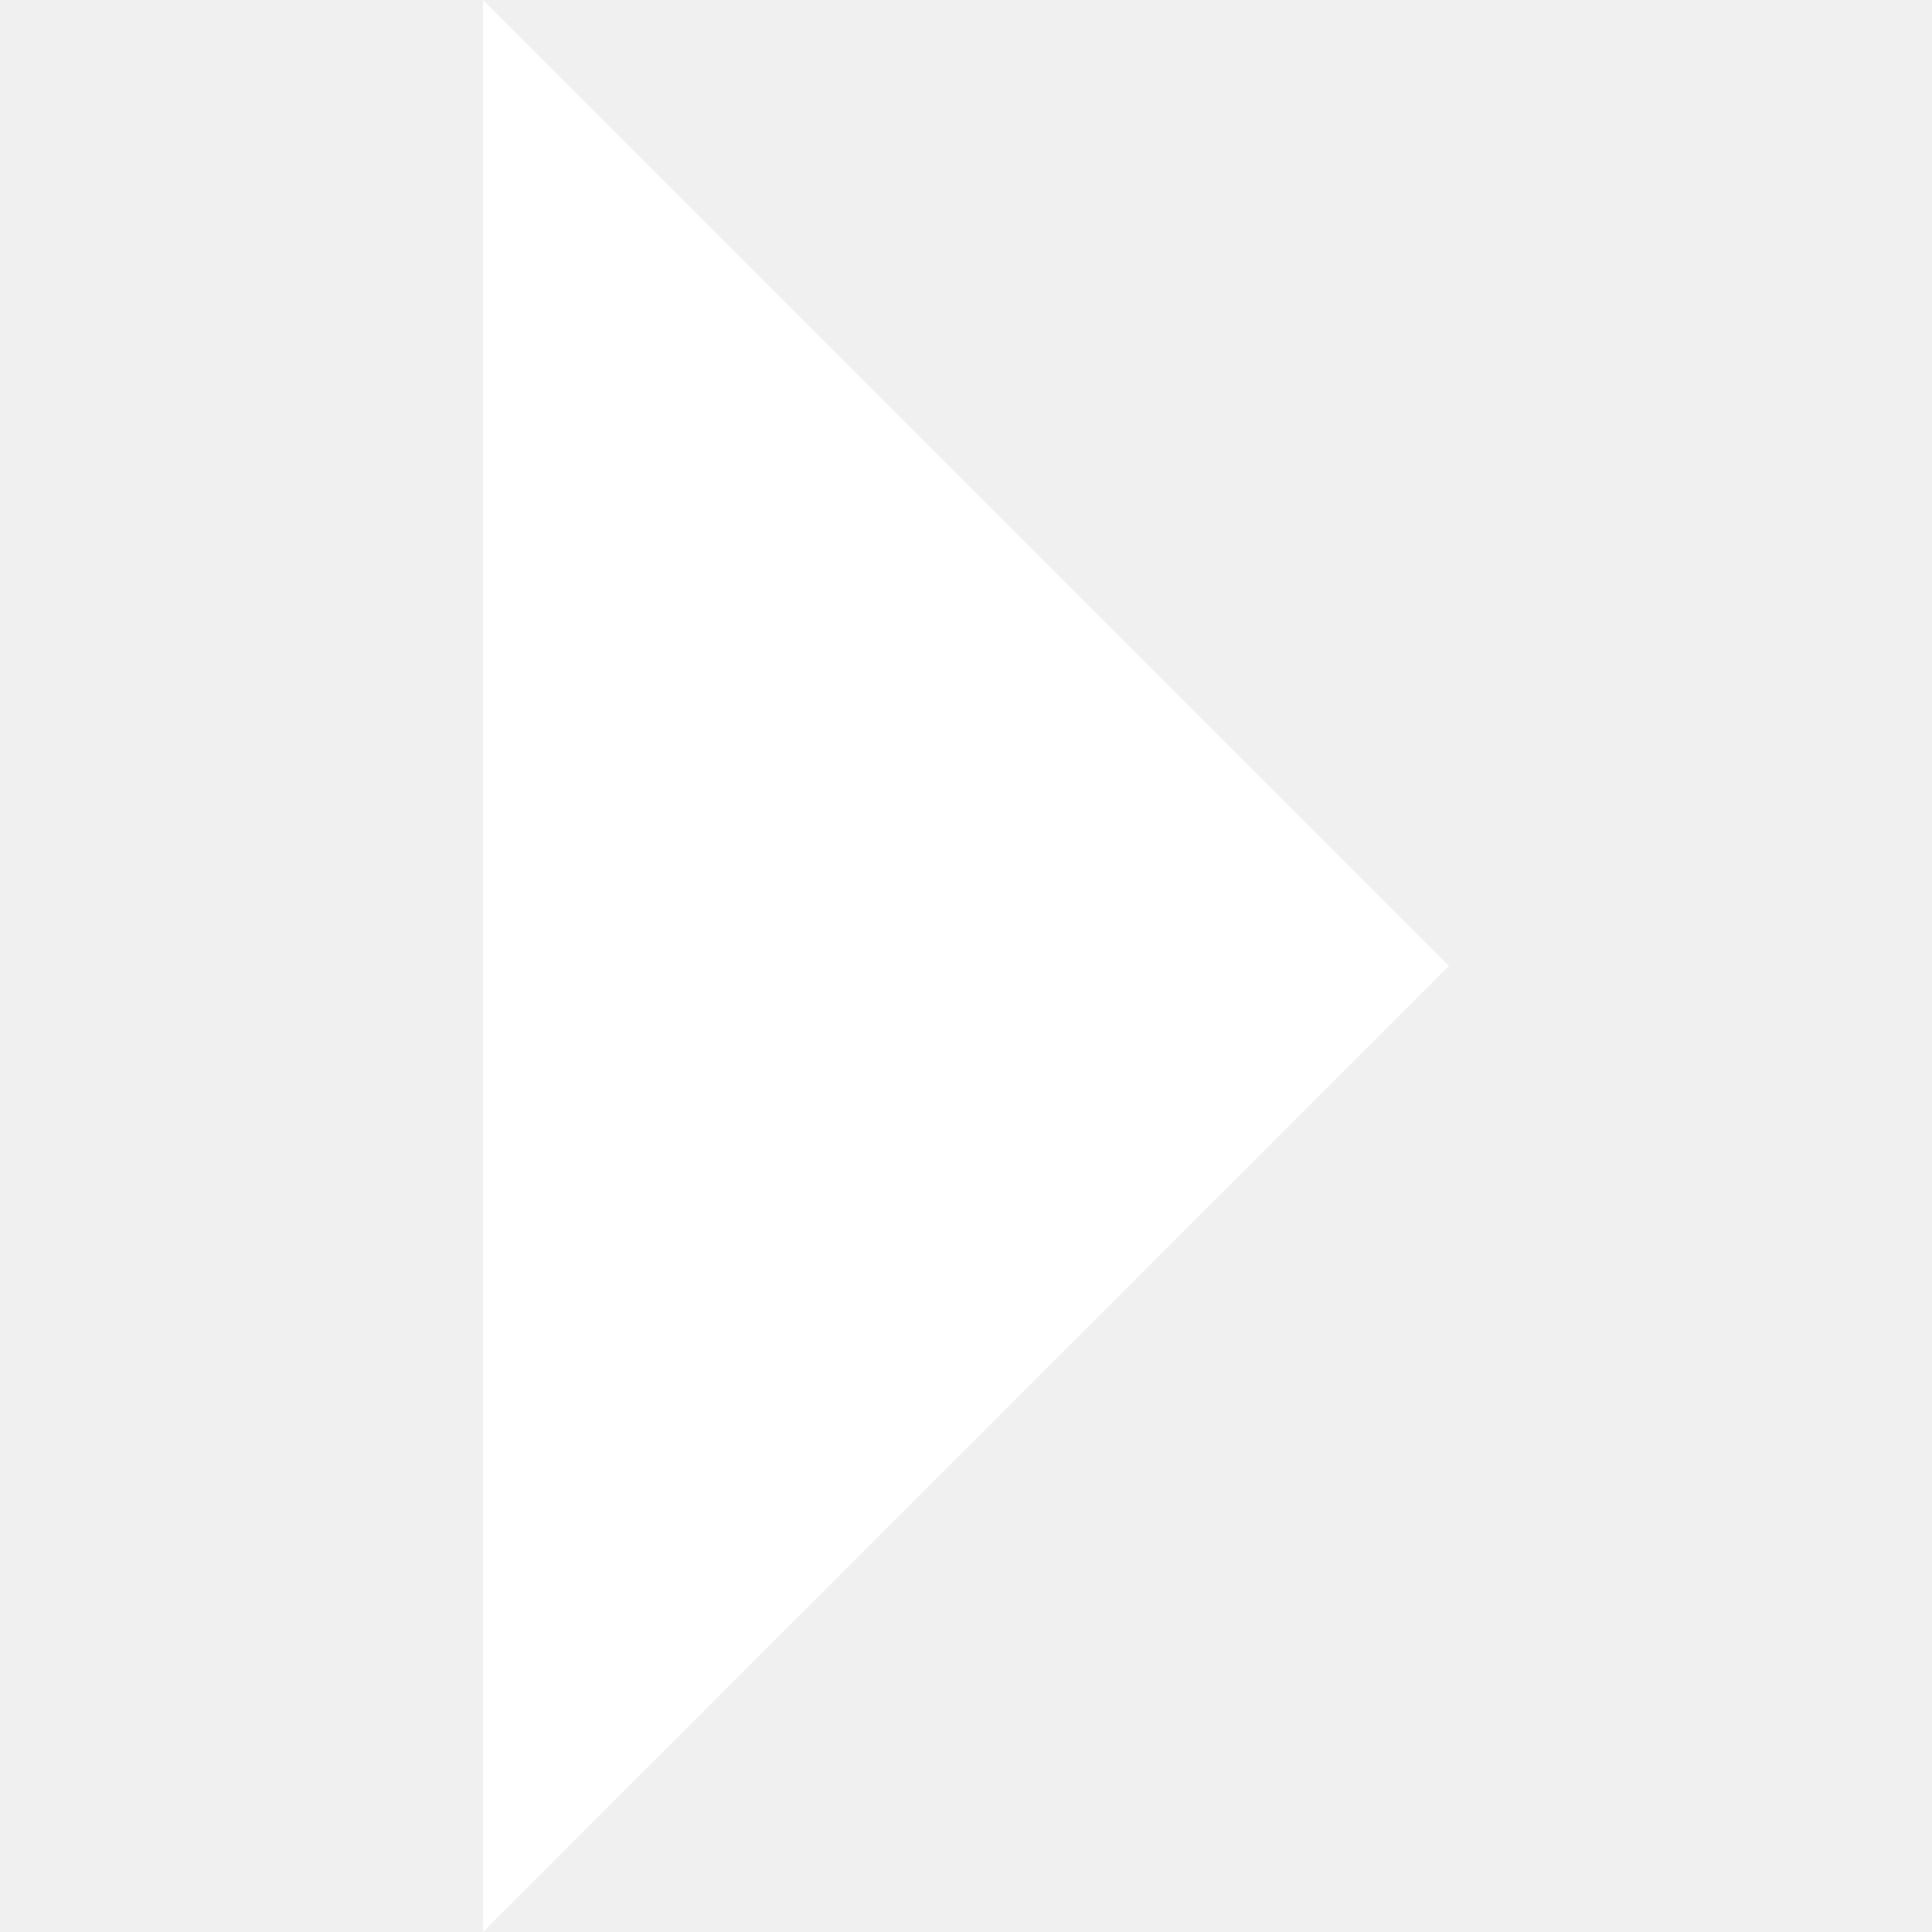
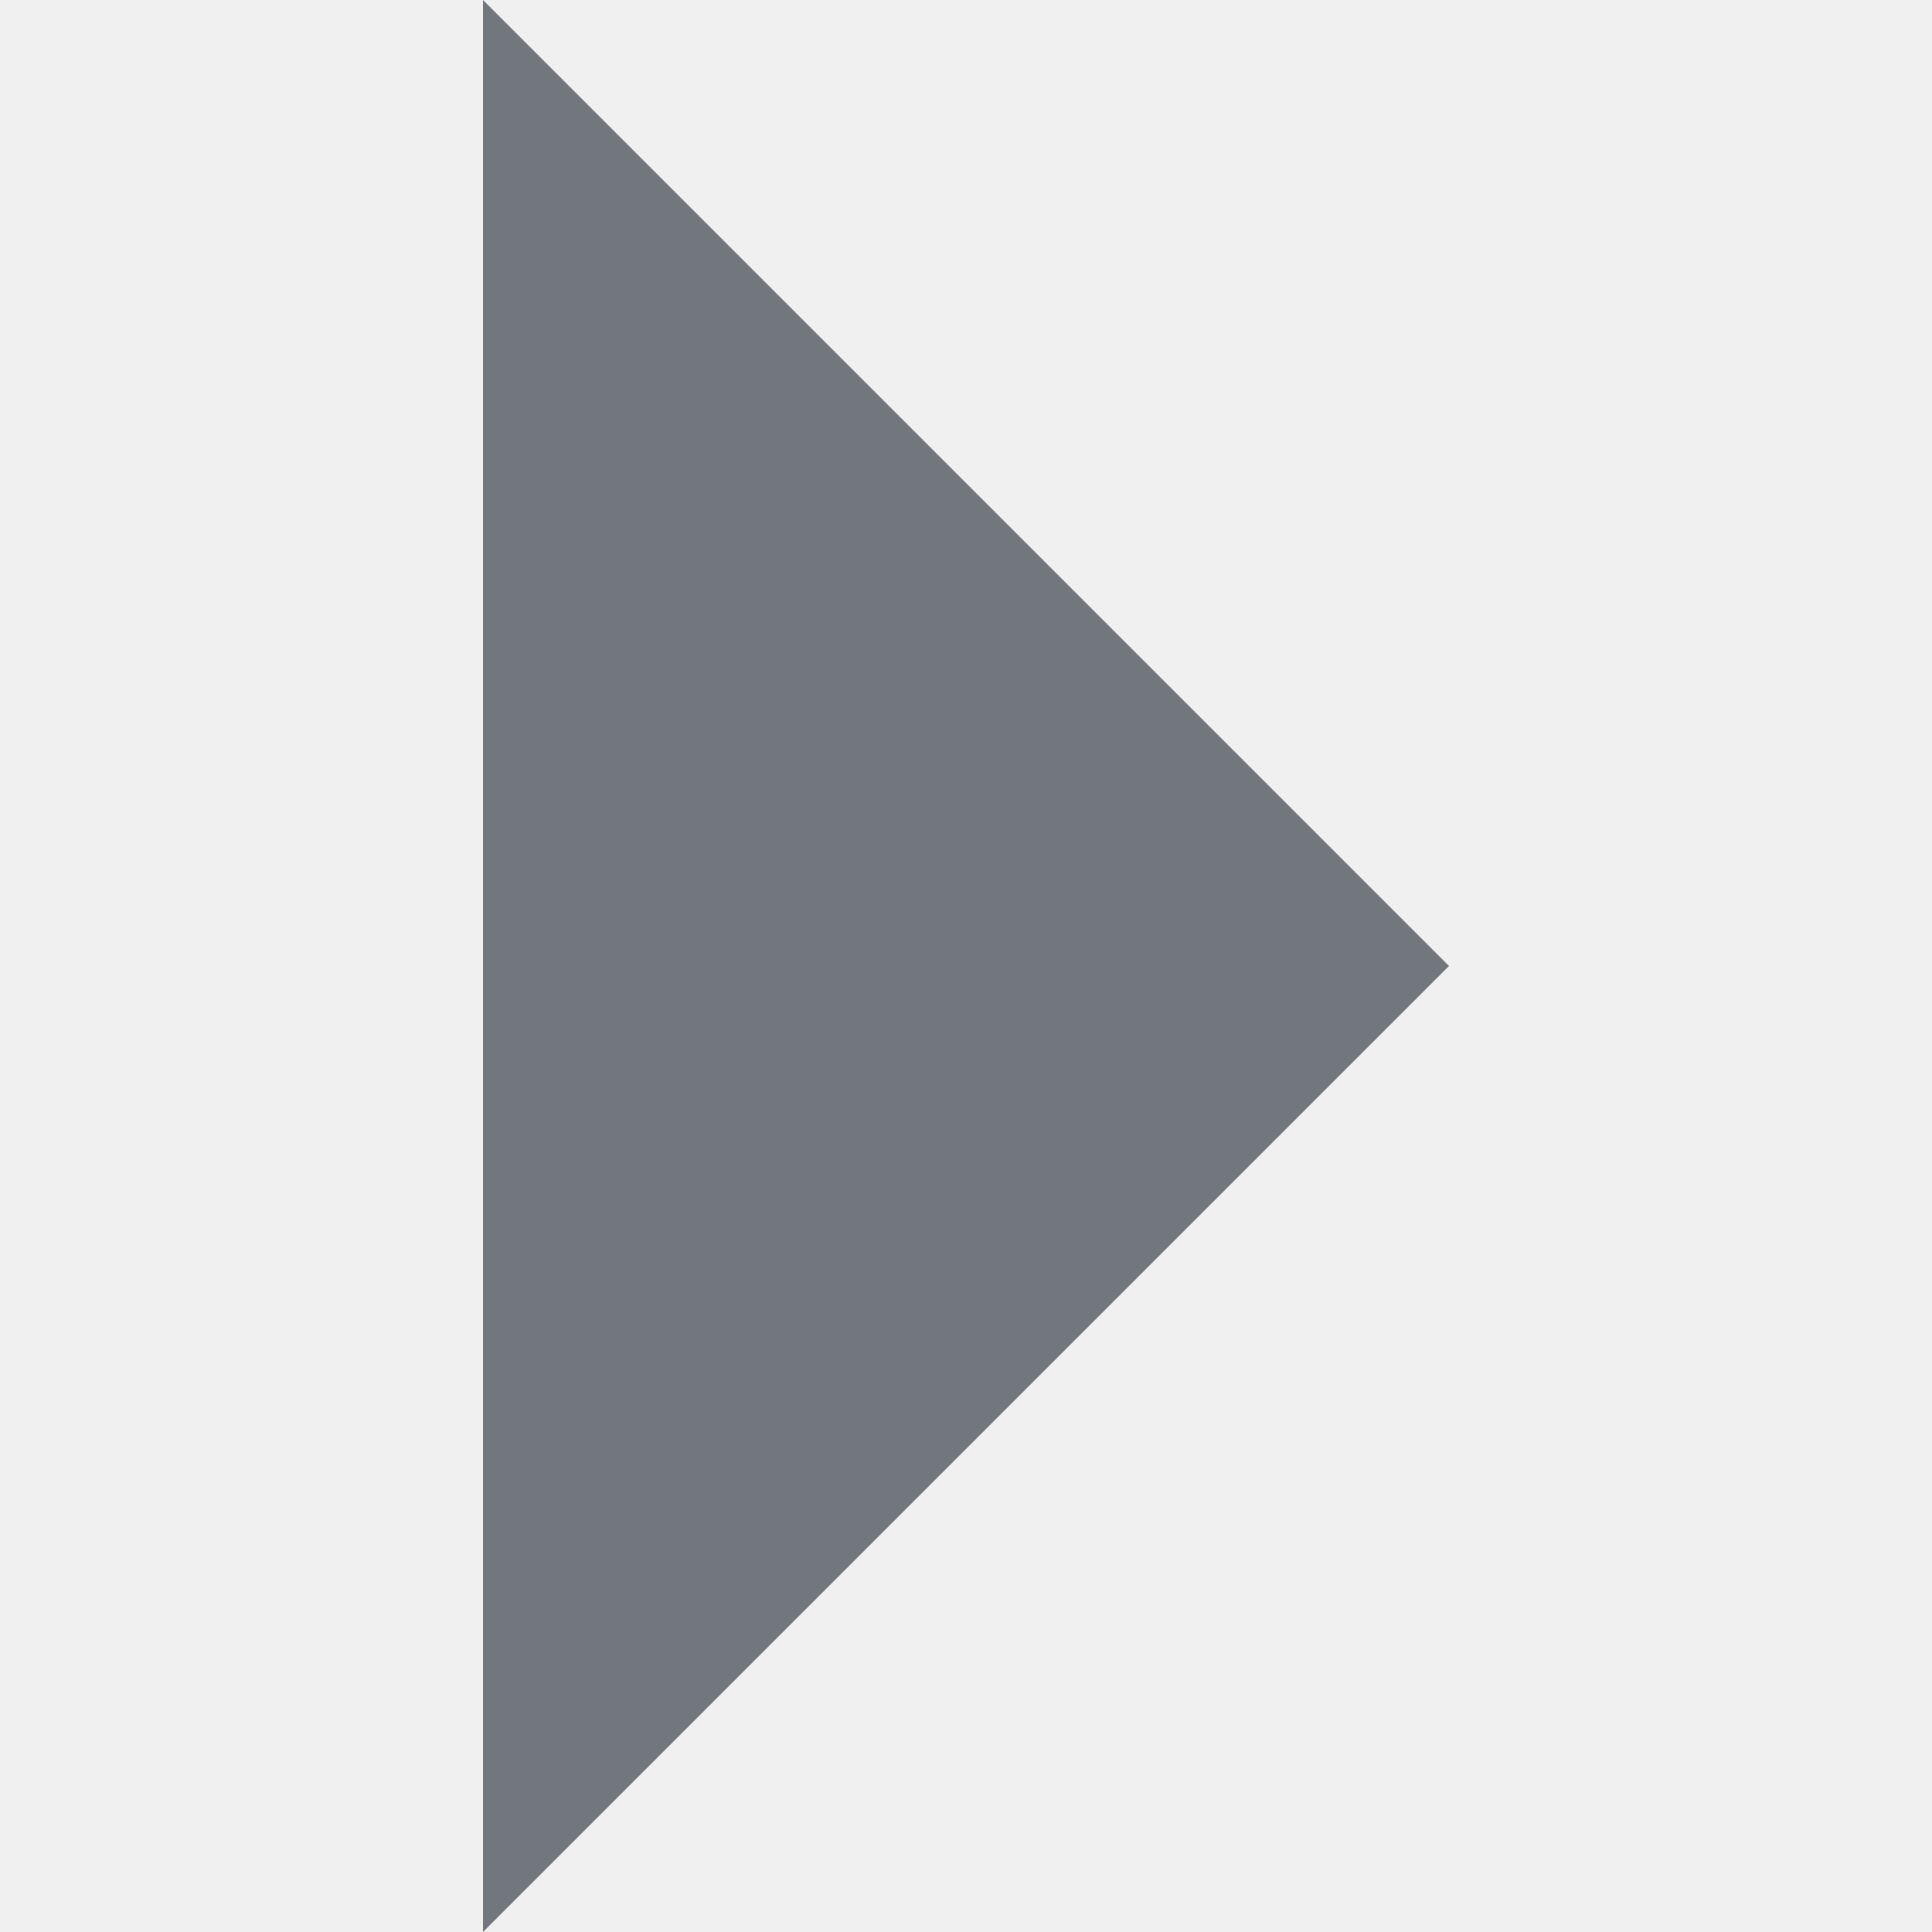
<svg xmlns="http://www.w3.org/2000/svg" width="100%" height="100%" viewBox="0 0 128 128" version="1.1" xml:space="preserve" style="fill-rule:evenodd;clip-rule:evenodd;stroke-linejoin:round;stroke-miterlimit:1.414;" id="svg20268">
  <defs id="defs20279" />
  <rect id="guisetup" x="0" y="0" width="128" height="128" style="display:inline;fill:none" />
-   <path id="path30" style="opacity:1;fill:#ffffff;fill-opacity:1;fill-rule:evenodd;stroke:none;stroke-width:3.78;stroke-linecap:butt;stroke-linejoin:round;stroke-miterlimit:4;stroke-dasharray:none;stroke-dashoffset:0;stroke-opacity:1" d="M 32,128 V 64 H 96 Z M 32,0 v 64 h 64 z" />
+   <path id="path30" style="opacity:1;fill:#72767d;fill-opacity:1;fill-rule:evenodd;stroke:none;stroke-width:3.78;stroke-linecap:butt;stroke-linejoin:round;stroke-miterlimit:4;stroke-dasharray:none;stroke-dashoffset:0;stroke-opacity:1" d="M 32,128 V 64 H 96 Z M 32,0 v 64 h 64 z" />
</svg>
